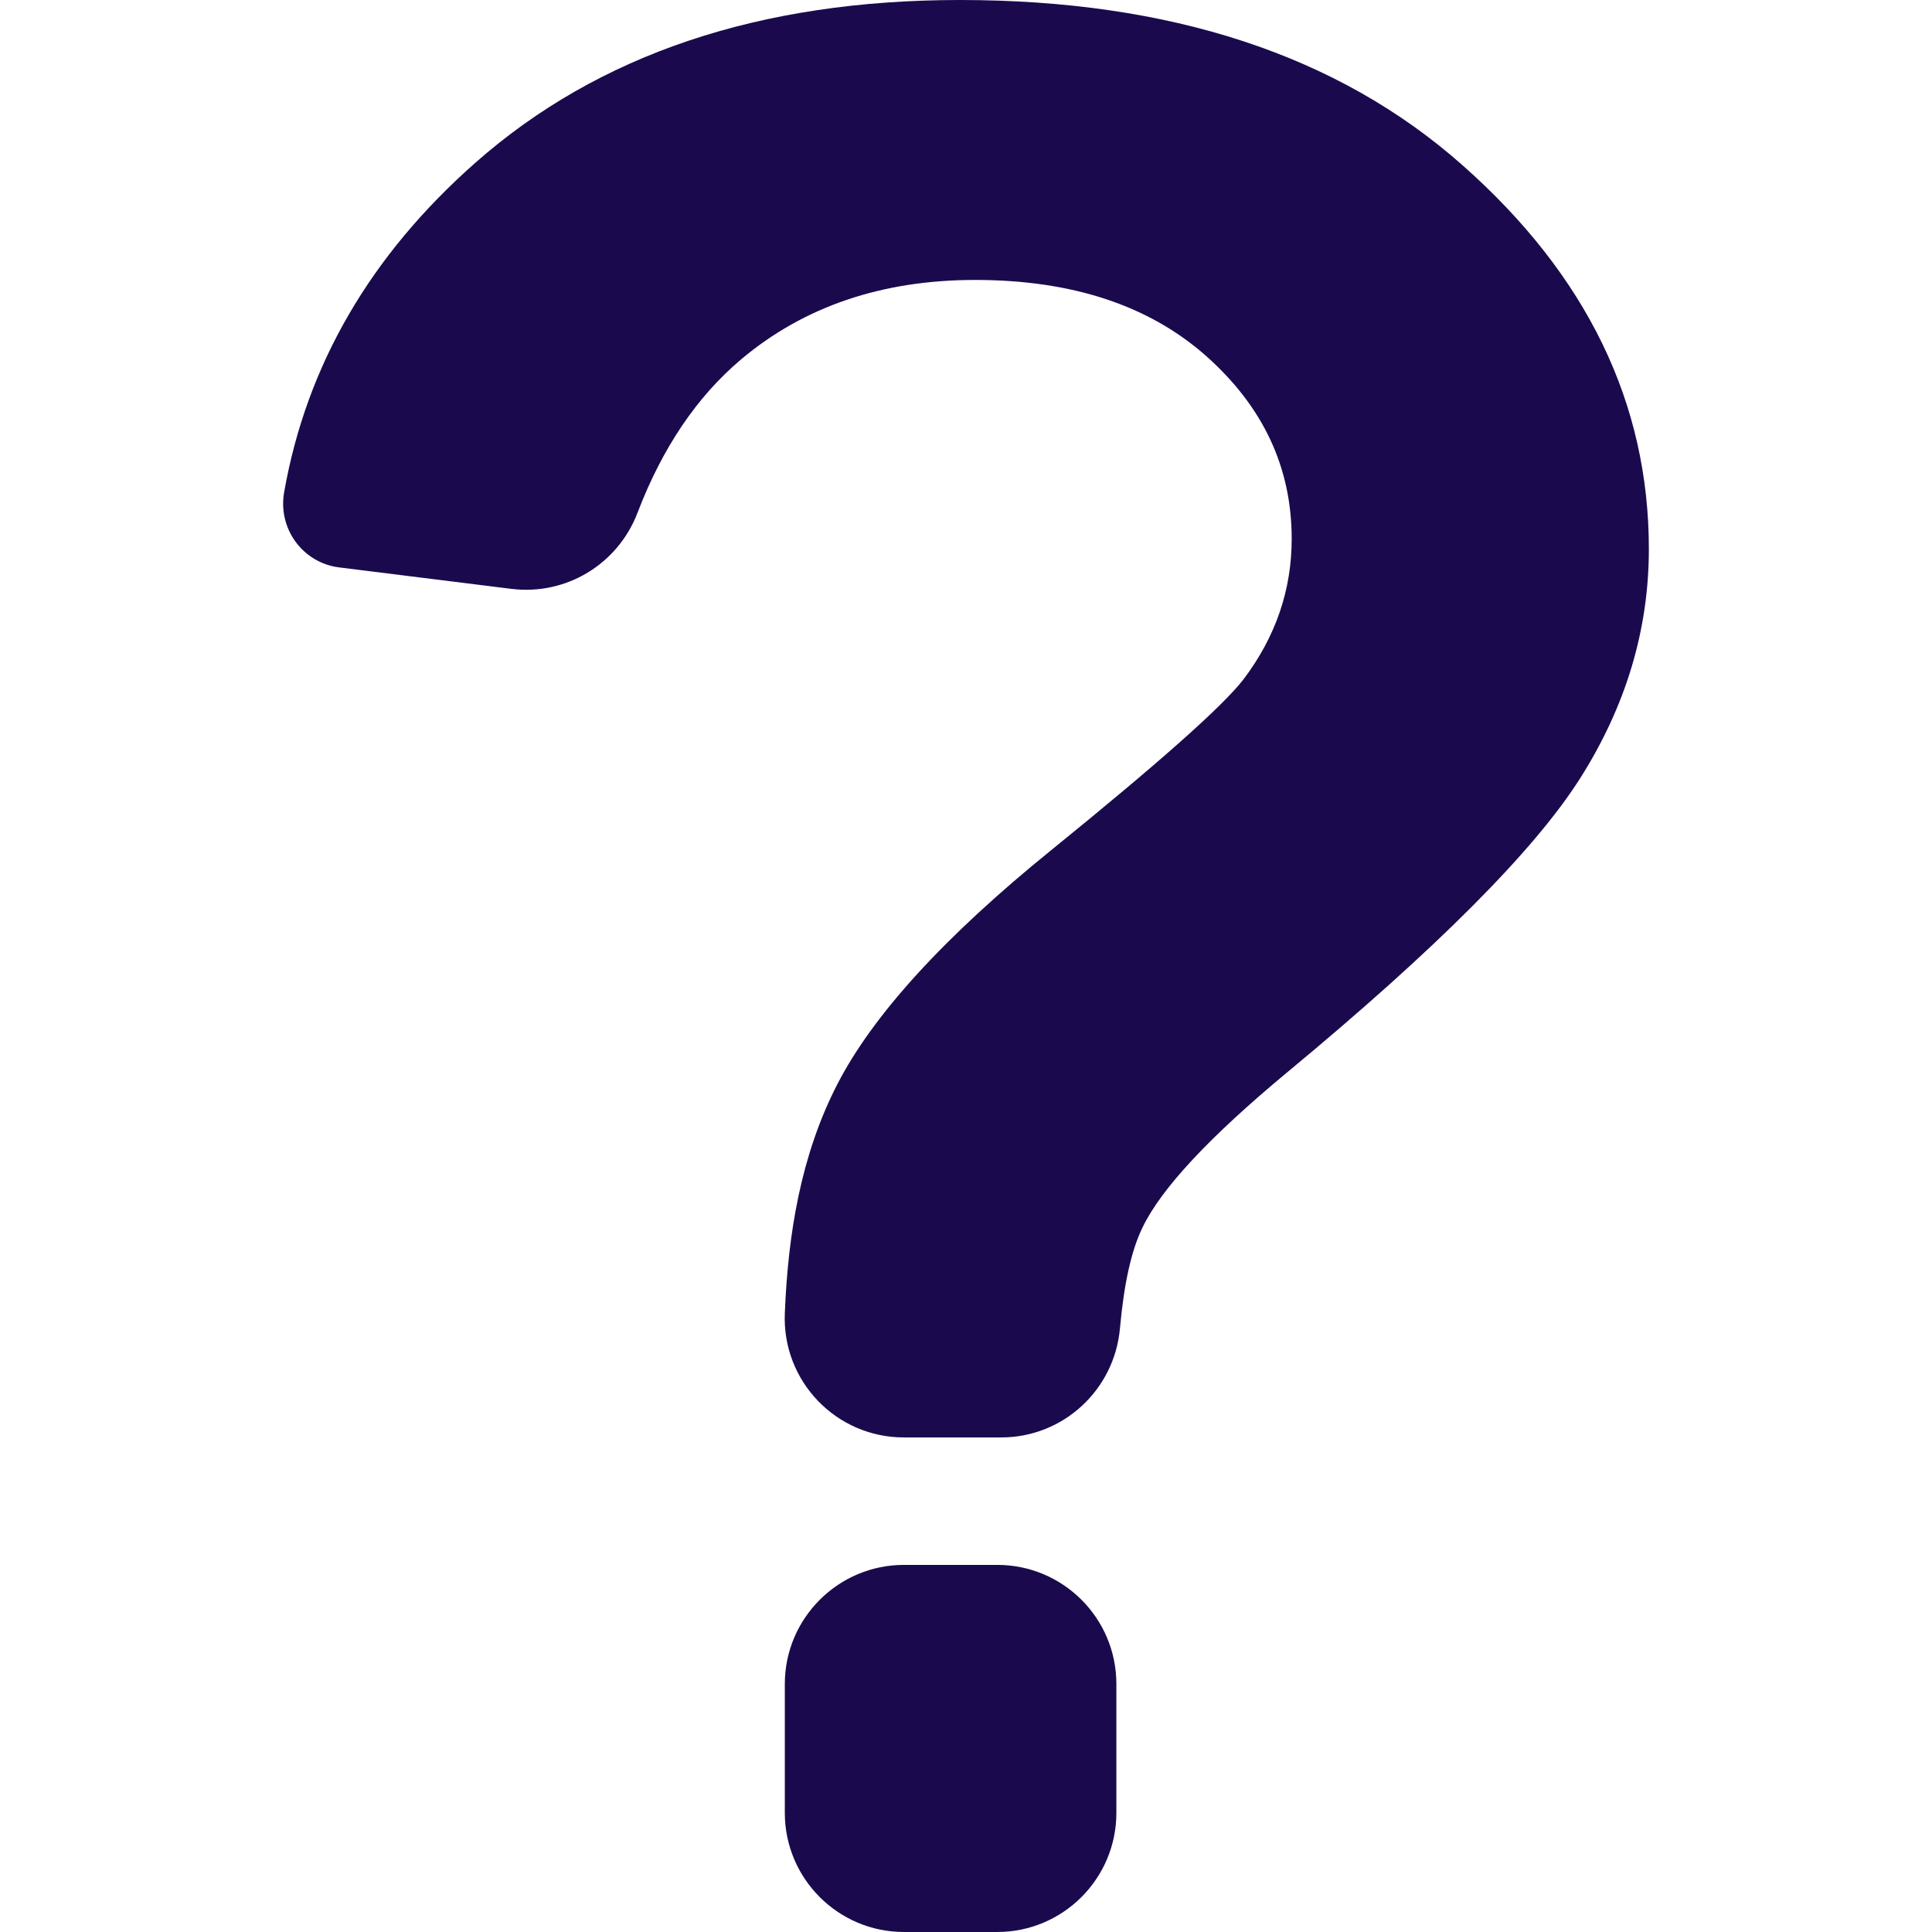
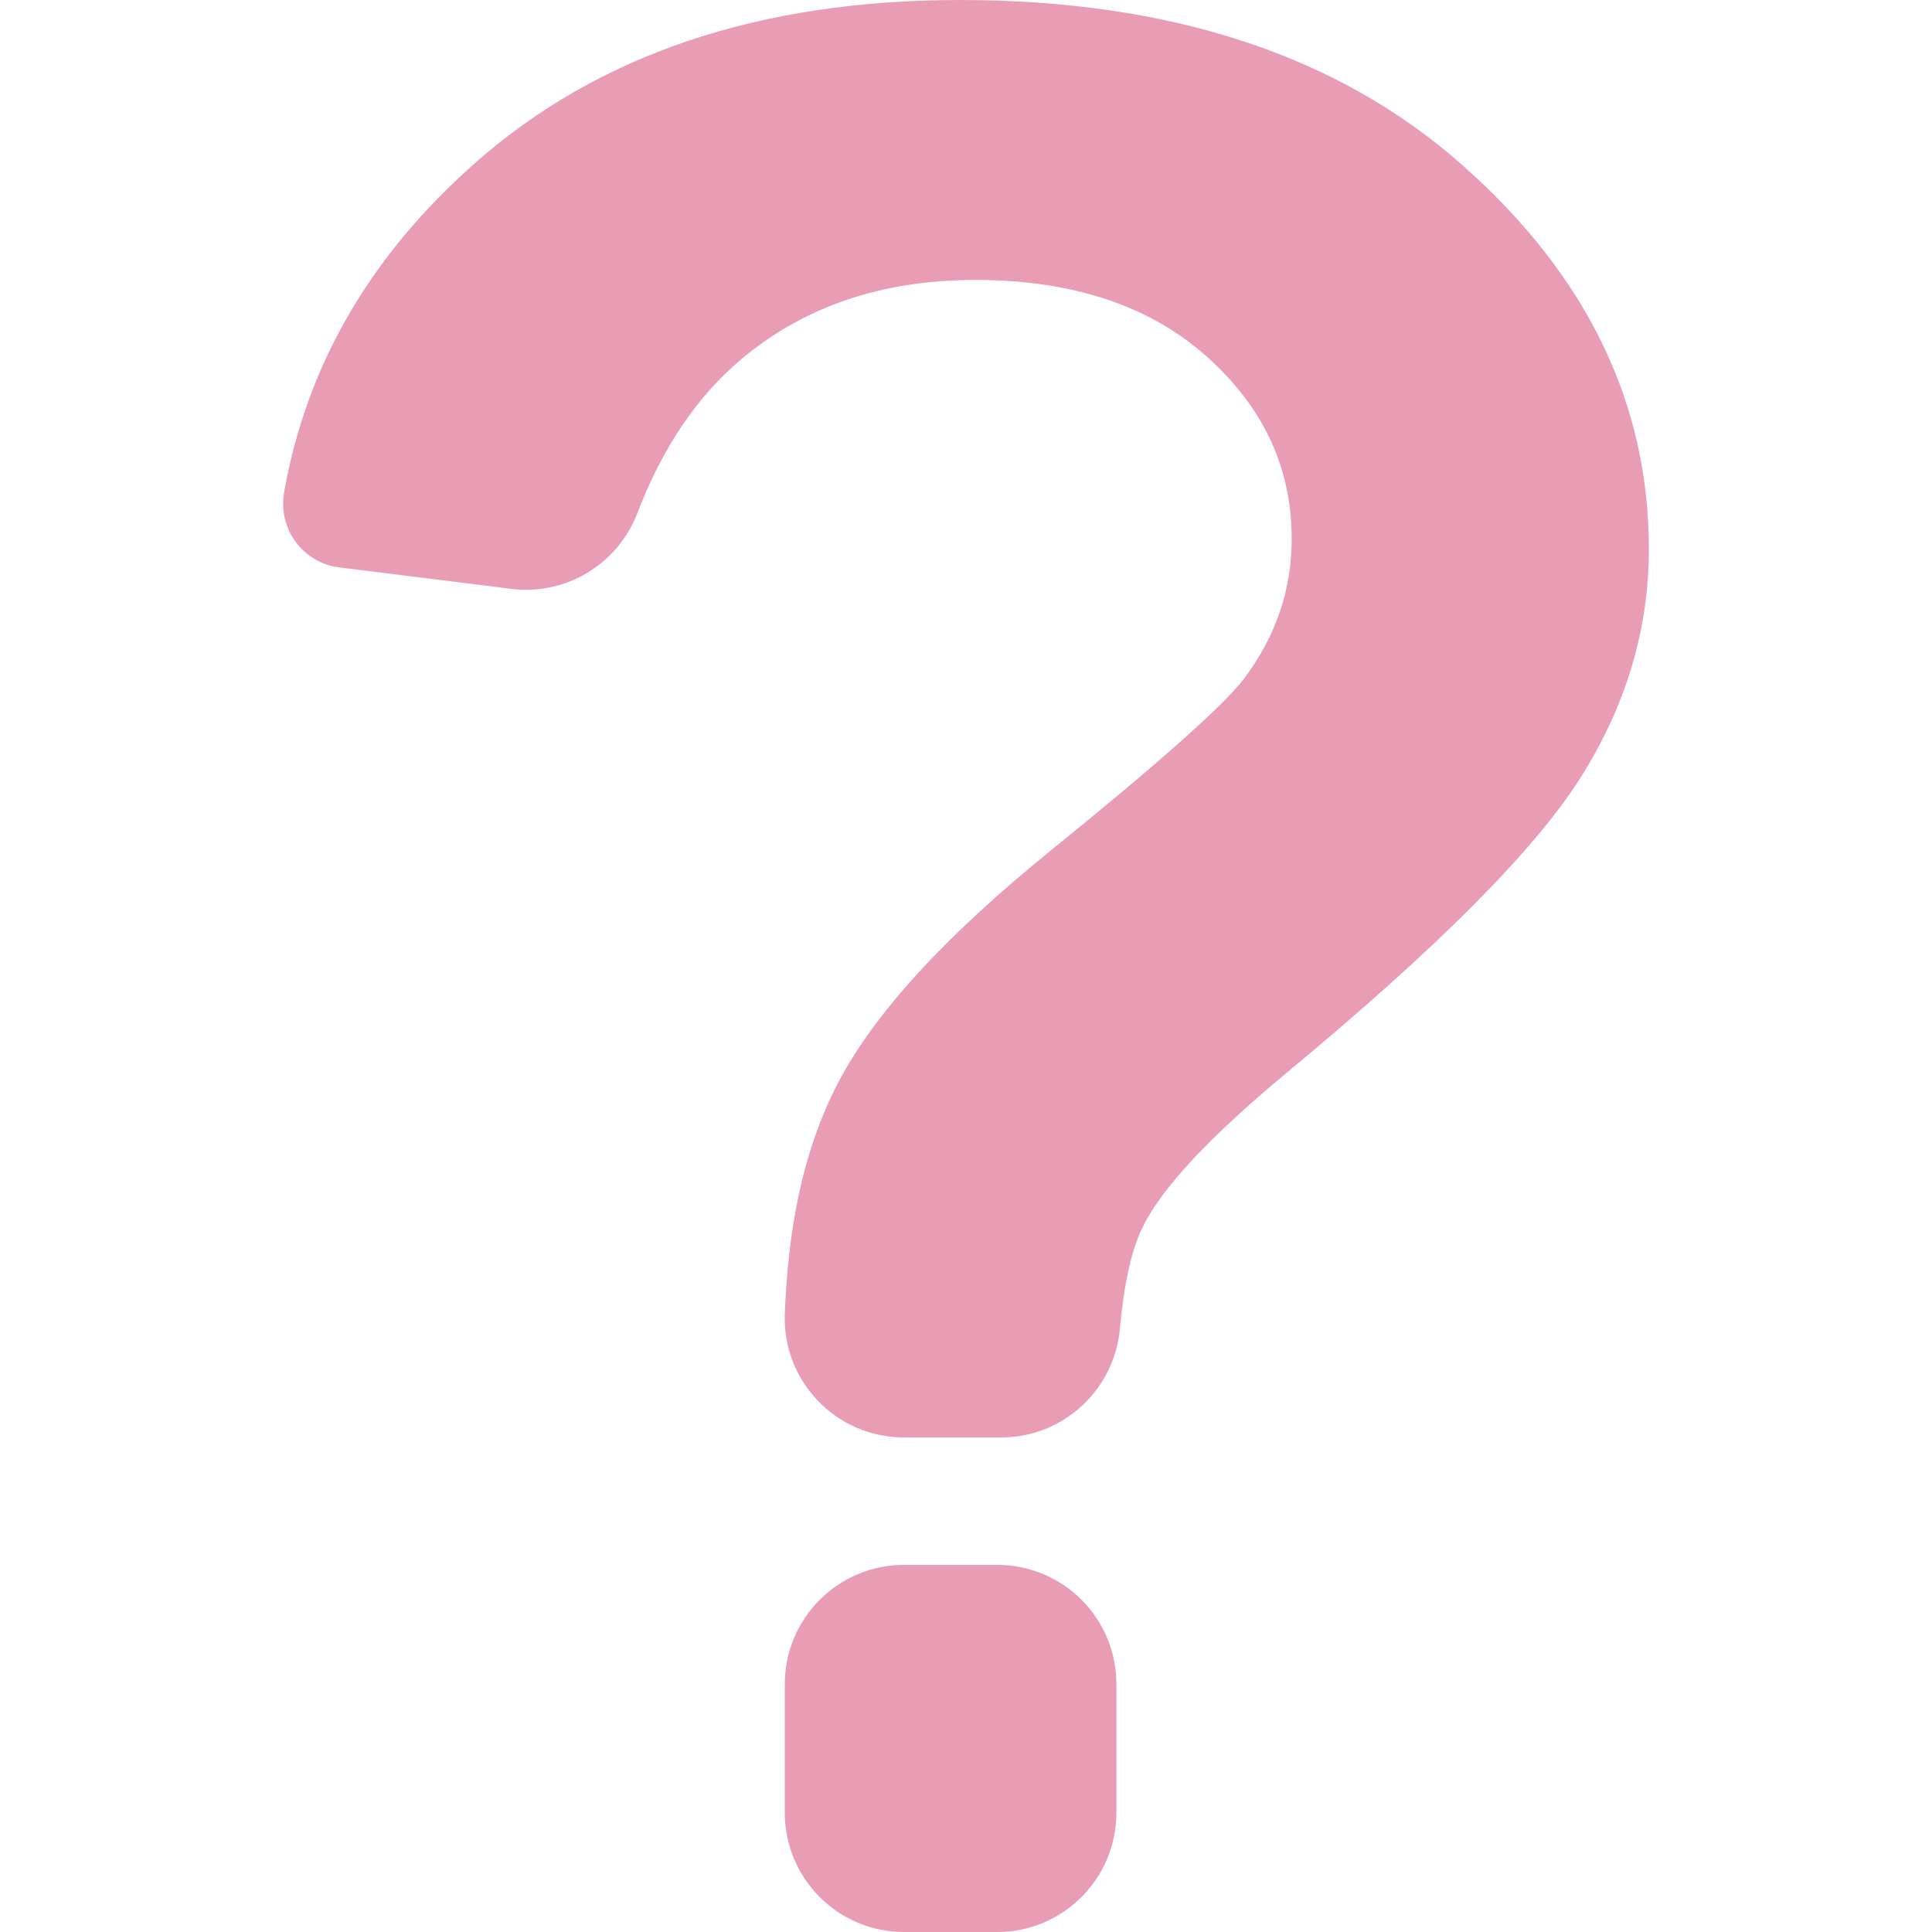
<svg xmlns="http://www.w3.org/2000/svg" version="1.1" id="Capa_1" x="0px" y="0px" width="973.1px" height="973.1px" viewBox="0 0 973.1 973.1" style="enable-background:new 0 0 973.1 973.1;" xml:space="preserve">
  <g>
-     <path fill="#1a0a4d" d="M502.29,788.199h-47c-33.1,0-60,26.9-60,60v64.9c0,33.1,26.9,60,60,60h47c33.101,0,60-26.9,60-60v-64.9   C562.29,815,535.391,788.199,502.29,788.199z" />
-     <path fill="#1a0a4d" d="M170.89,285.8l86.7,10.8c27.5,3.4,53.6-12.4,63.5-38.3c12.5-32.7,29.9-58.5,52.2-77.3c31.601-26.6,70.9-40,117.9-40   c48.7,0,87.5,12.8,116.3,38.3c28.8,25.6,43.1,56.2,43.1,92.1c0,25.8-8.1,49.4-24.3,70.8c-10.5,13.6-42.8,42.2-96.7,85.9   c-54,43.7-89.899,83.099-107.899,118.099c-18.4,35.801-24.8,75.5-26.4,115.301c-1.399,34.1,25.8,62.5,60,62.5h49   c31.2,0,57-23.9,59.8-54.9c2-22.299,5.7-39.199,11.301-50.699c9.399-19.701,33.699-45.701,72.699-78.1   C723.59,477.8,772.79,428.4,795.891,392c23-36.3,34.6-74.8,34.6-115.5c0-73.5-31.3-138-94-193.4c-62.6-55.4-147-83.1-253-83.1   c-100.8,0-182.1,27.3-244.1,82c-52.8,46.6-84.9,101.8-96.2,165.5C139.69,266.1,152.39,283.5,170.89,285.8z" />
+     <path fill="#e89db4" d="M502.29,788.199h-47c-33.1,0-60,26.9-60,60v64.9c0,33.1,26.9,60,60,60h47c33.101,0,60-26.9,60-60v-64.9   C562.29,815,535.391,788.199,502.29,788.199z" />
+     <path fill="#e89db4" d="M170.89,285.8l86.7,10.8c27.5,3.4,53.6-12.4,63.5-38.3c12.5-32.7,29.9-58.5,52.2-77.3c31.601-26.6,70.9-40,117.9-40   c48.7,0,87.5,12.8,116.3,38.3c28.8,25.6,43.1,56.2,43.1,92.1c0,25.8-8.1,49.4-24.3,70.8c-10.5,13.6-42.8,42.2-96.7,85.9   c-54,43.7-89.899,83.099-107.899,118.099c-18.4,35.801-24.8,75.5-26.4,115.301c-1.399,34.1,25.8,62.5,60,62.5h49   c31.2,0,57-23.9,59.8-54.9c2-22.299,5.7-39.199,11.301-50.699c9.399-19.701,33.699-45.701,72.699-78.1   C723.59,477.8,772.79,428.4,795.891,392c23-36.3,34.6-74.8,34.6-115.5c0-73.5-31.3-138-94-193.4c-62.6-55.4-147-83.1-253-83.1   c-100.8,0-182.1,27.3-244.1,82c-52.8,46.6-84.9,101.8-96.2,165.5C139.69,266.1,152.39,283.5,170.89,285.8z" />
  </g>
  <g>
</g>
  <g>
</g>
  <g>
</g>
  <g>
</g>
  <g>
</g>
  <g>
</g>
  <g>
</g>
  <g>
</g>
  <g>
</g>
  <g>
</g>
  <g>
</g>
  <g>
</g>
  <g>
</g>
  <g>
</g>
  <g>
</g>
</svg>
